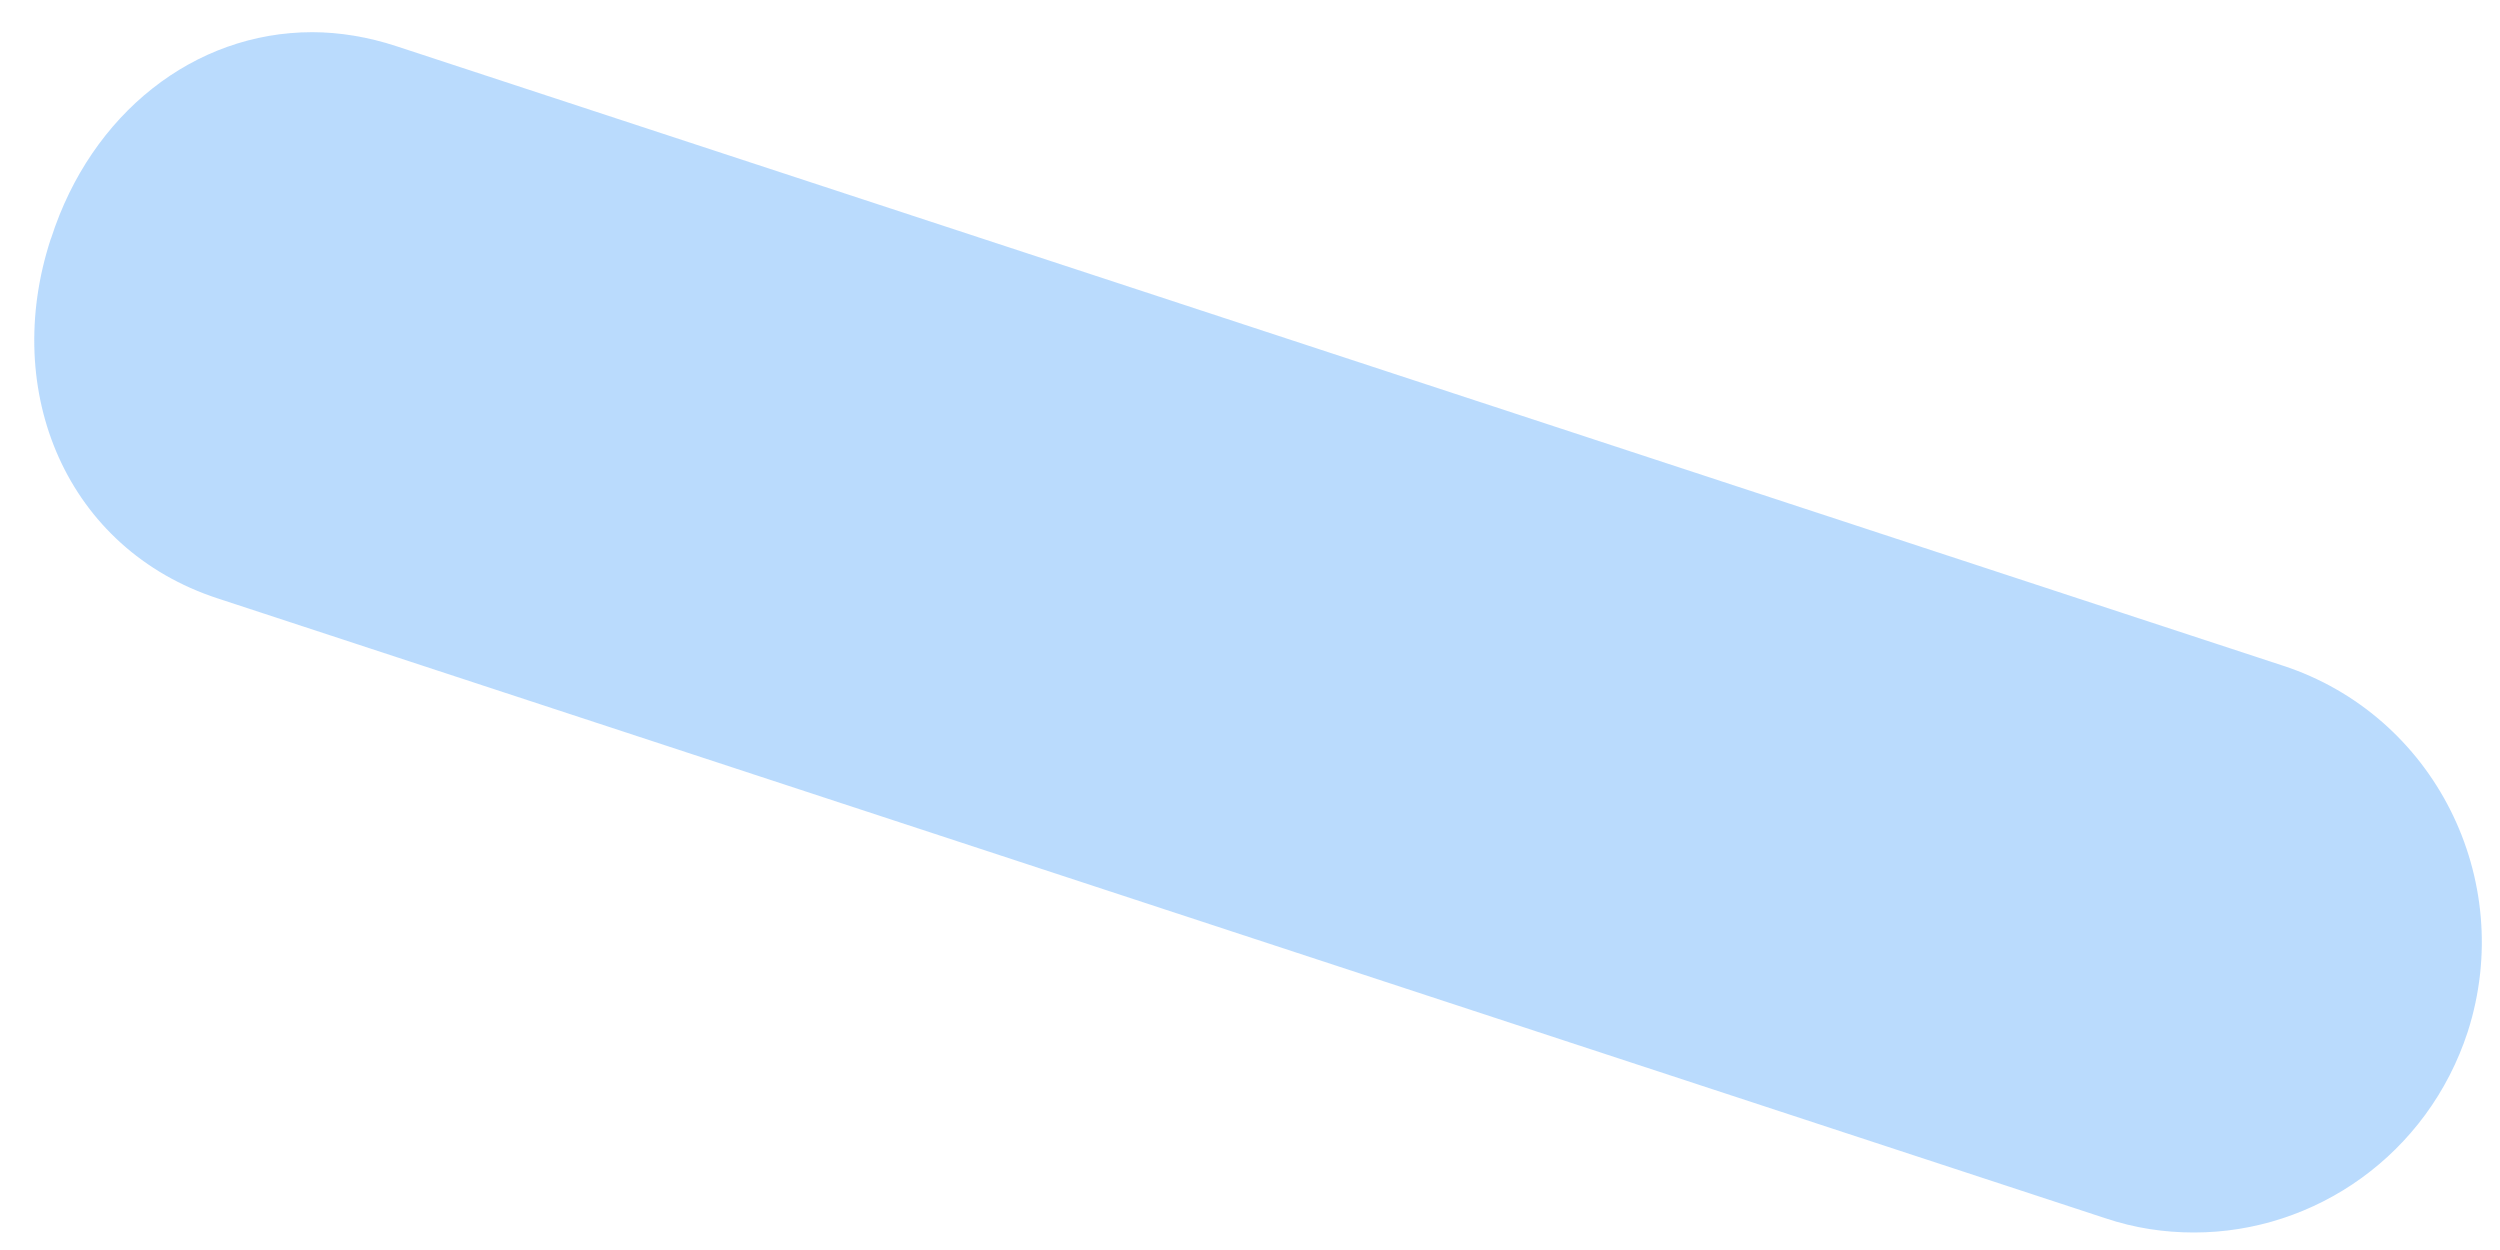
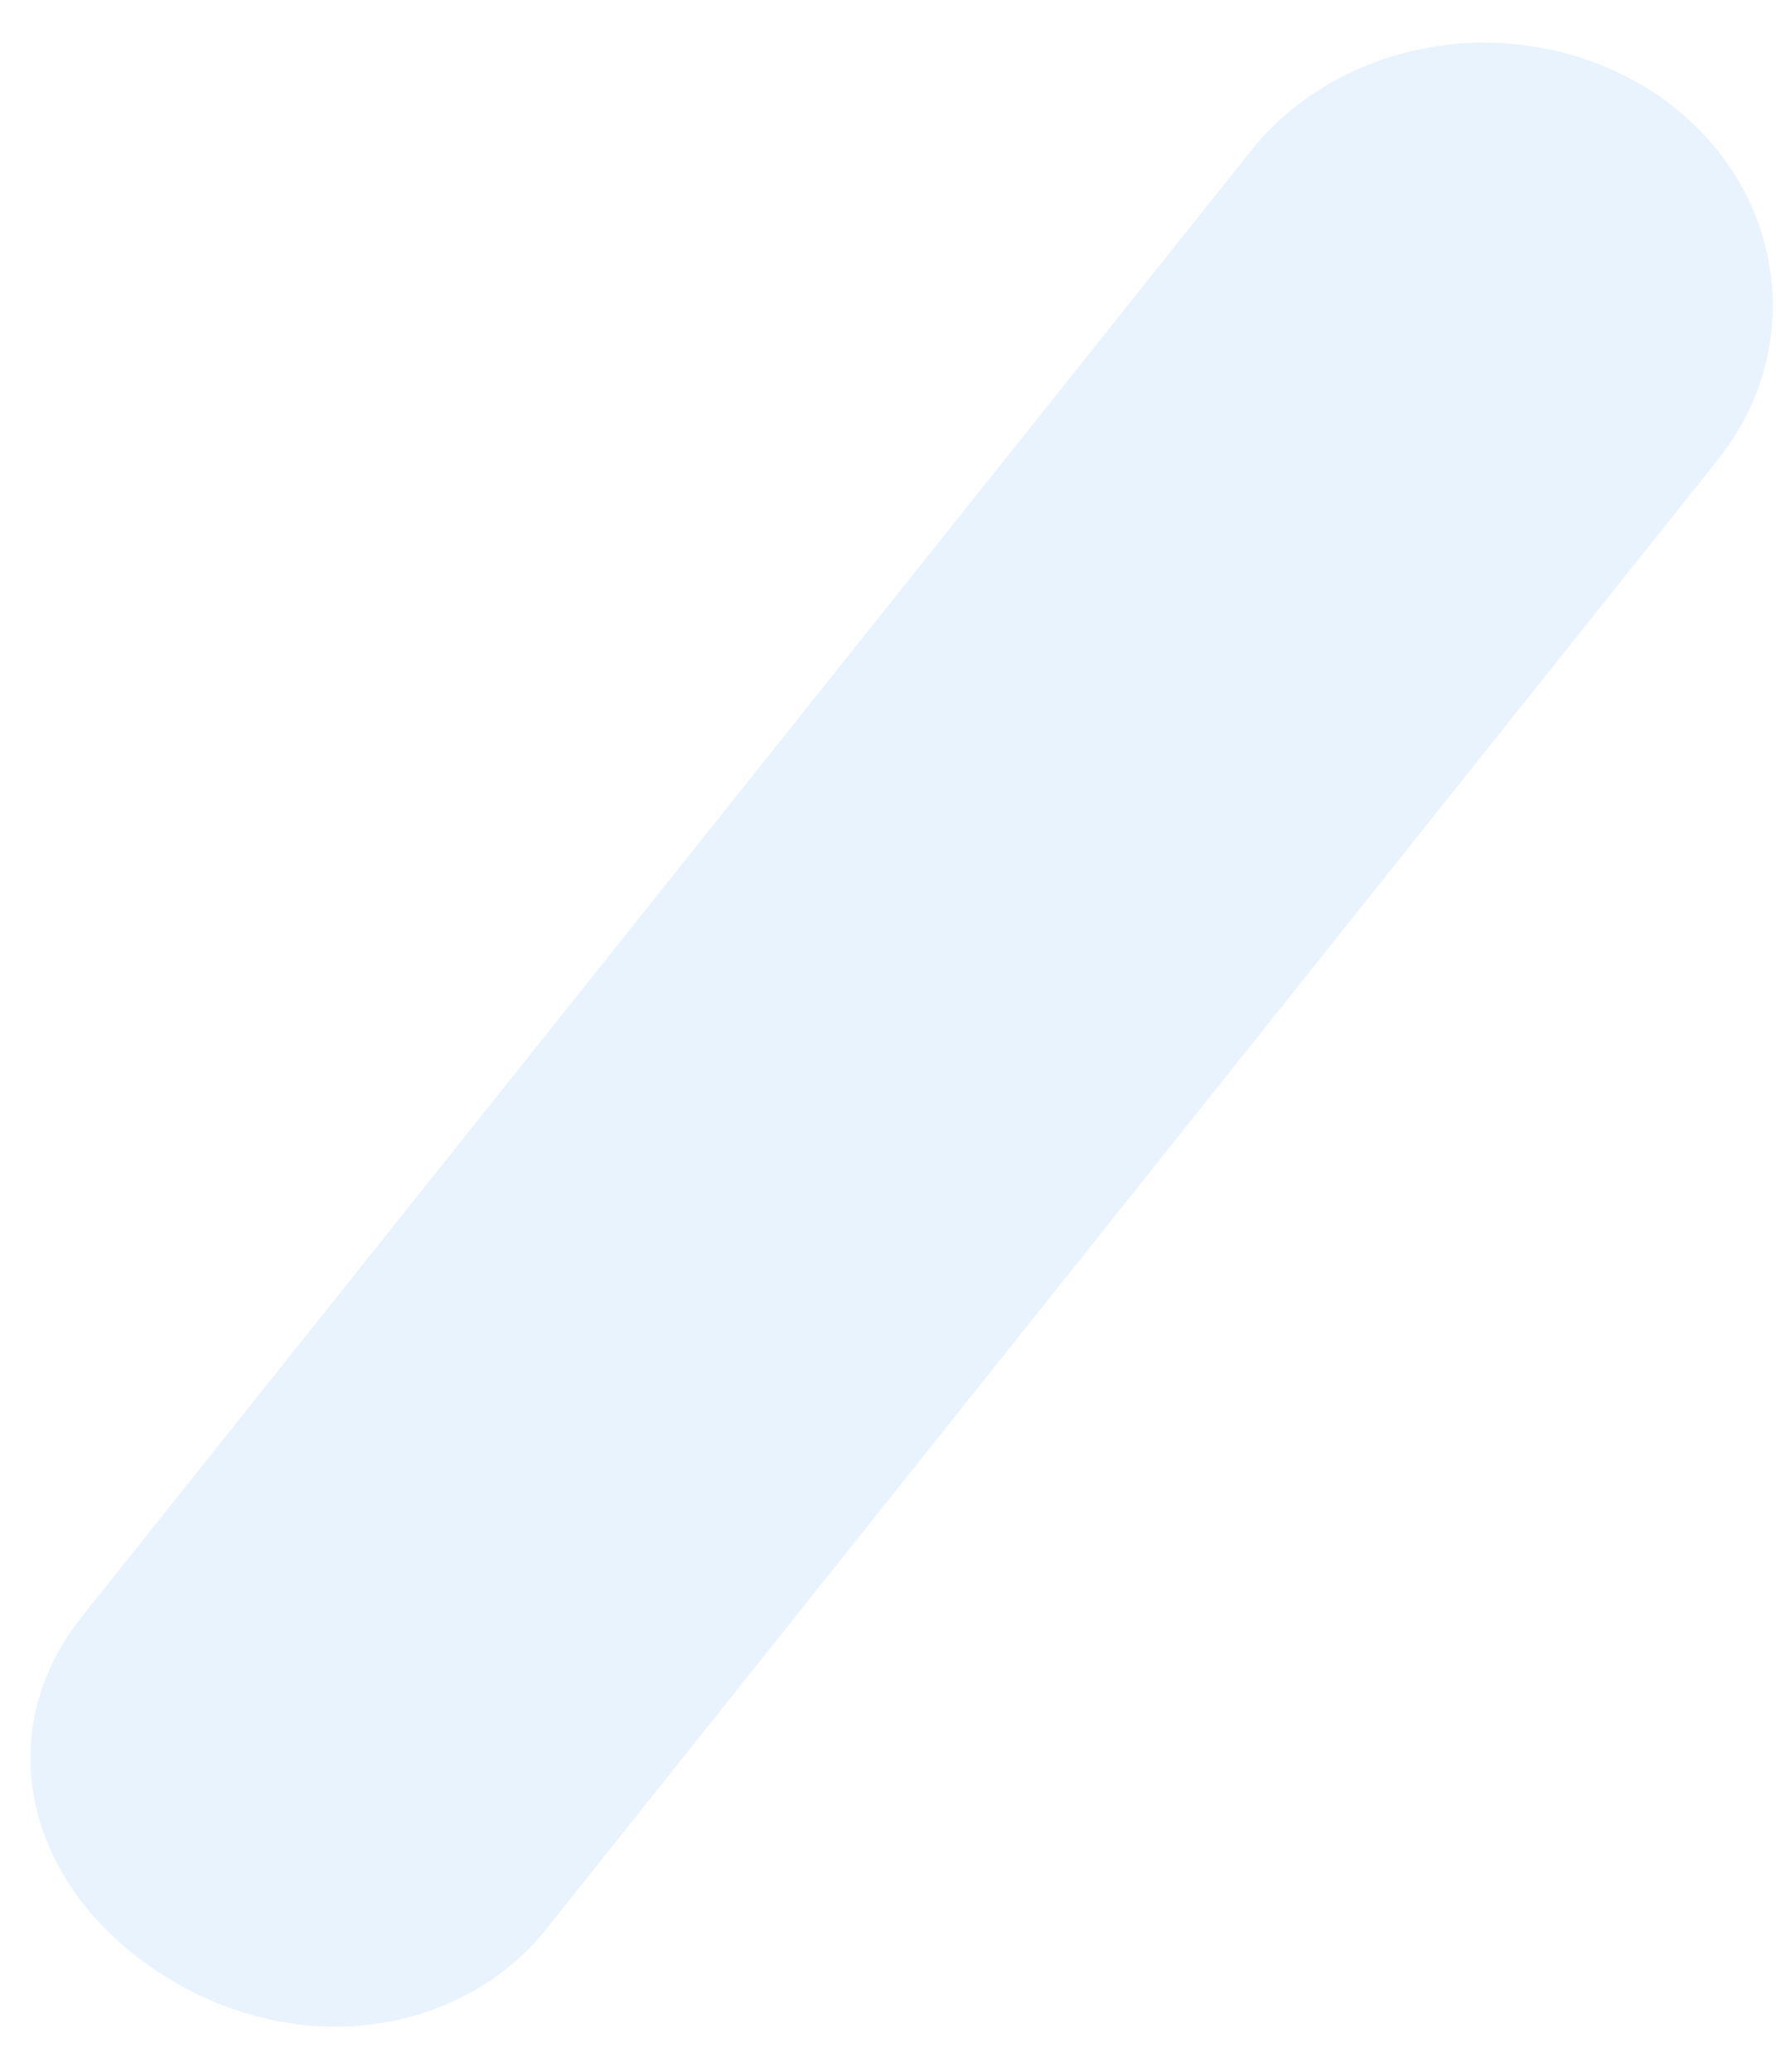
- <svg xmlns="http://www.w3.org/2000/svg" version="1.1" width="8px" height="4px">
-   <g transform="matrix(1 0 0 1 -47 -42 )">
-     <path d="M 7.897 3.301  C 7.769 3.694  7.409 3.944  7.021 3.944  C 6.926 3.944  6.831 3.93  6.736 3.898  L 0.697 1.915  C 0.213 1.757  0.003 1.254  0.162 0.766  L 0.164 0.761  C 0.292 0.364  0.621 0.103  0.999 0.103  C 1.086 0.103  1.178 0.118  1.269 0.148  L 7.305 2.13  C 7.789 2.288  8.053 2.813  7.897 3.301  Z " fill-rule="nonzero" fill="#1989fa" stroke="none" fill-opacity="0.298" transform="matrix(1 0 0 1 47 42 )" />
+ <svg xmlns="http://www.w3.org/2000/svg" version="1.1" width="6px" height="7px">
+   <g transform="matrix(1 0 0 1 -44 -27 )">
+     <path d="M 1.852 6.509  C 1.688 6.721  1.42 6.847  1.133 6.847  C 0.928 6.847  0.717 6.784  0.53 6.659  L 0.526 6.656  C 0.091 6.366  -0.038 5.856  0.278 5.46  L 4.227 0.509  C 4.409 0.28  4.703 0.144  5.015 0.144  C 5.221 0.144  5.422 0.204  5.588 0.313  C 6.023 0.601  6.119 1.157  5.804 1.553  L 1.852 6.509  Z " fill-rule="nonzero" fill="#1989fa" stroke="none" fill-opacity="0.098" transform="matrix(1 0 0 1 44 27 )" />
  </g>
</svg>
